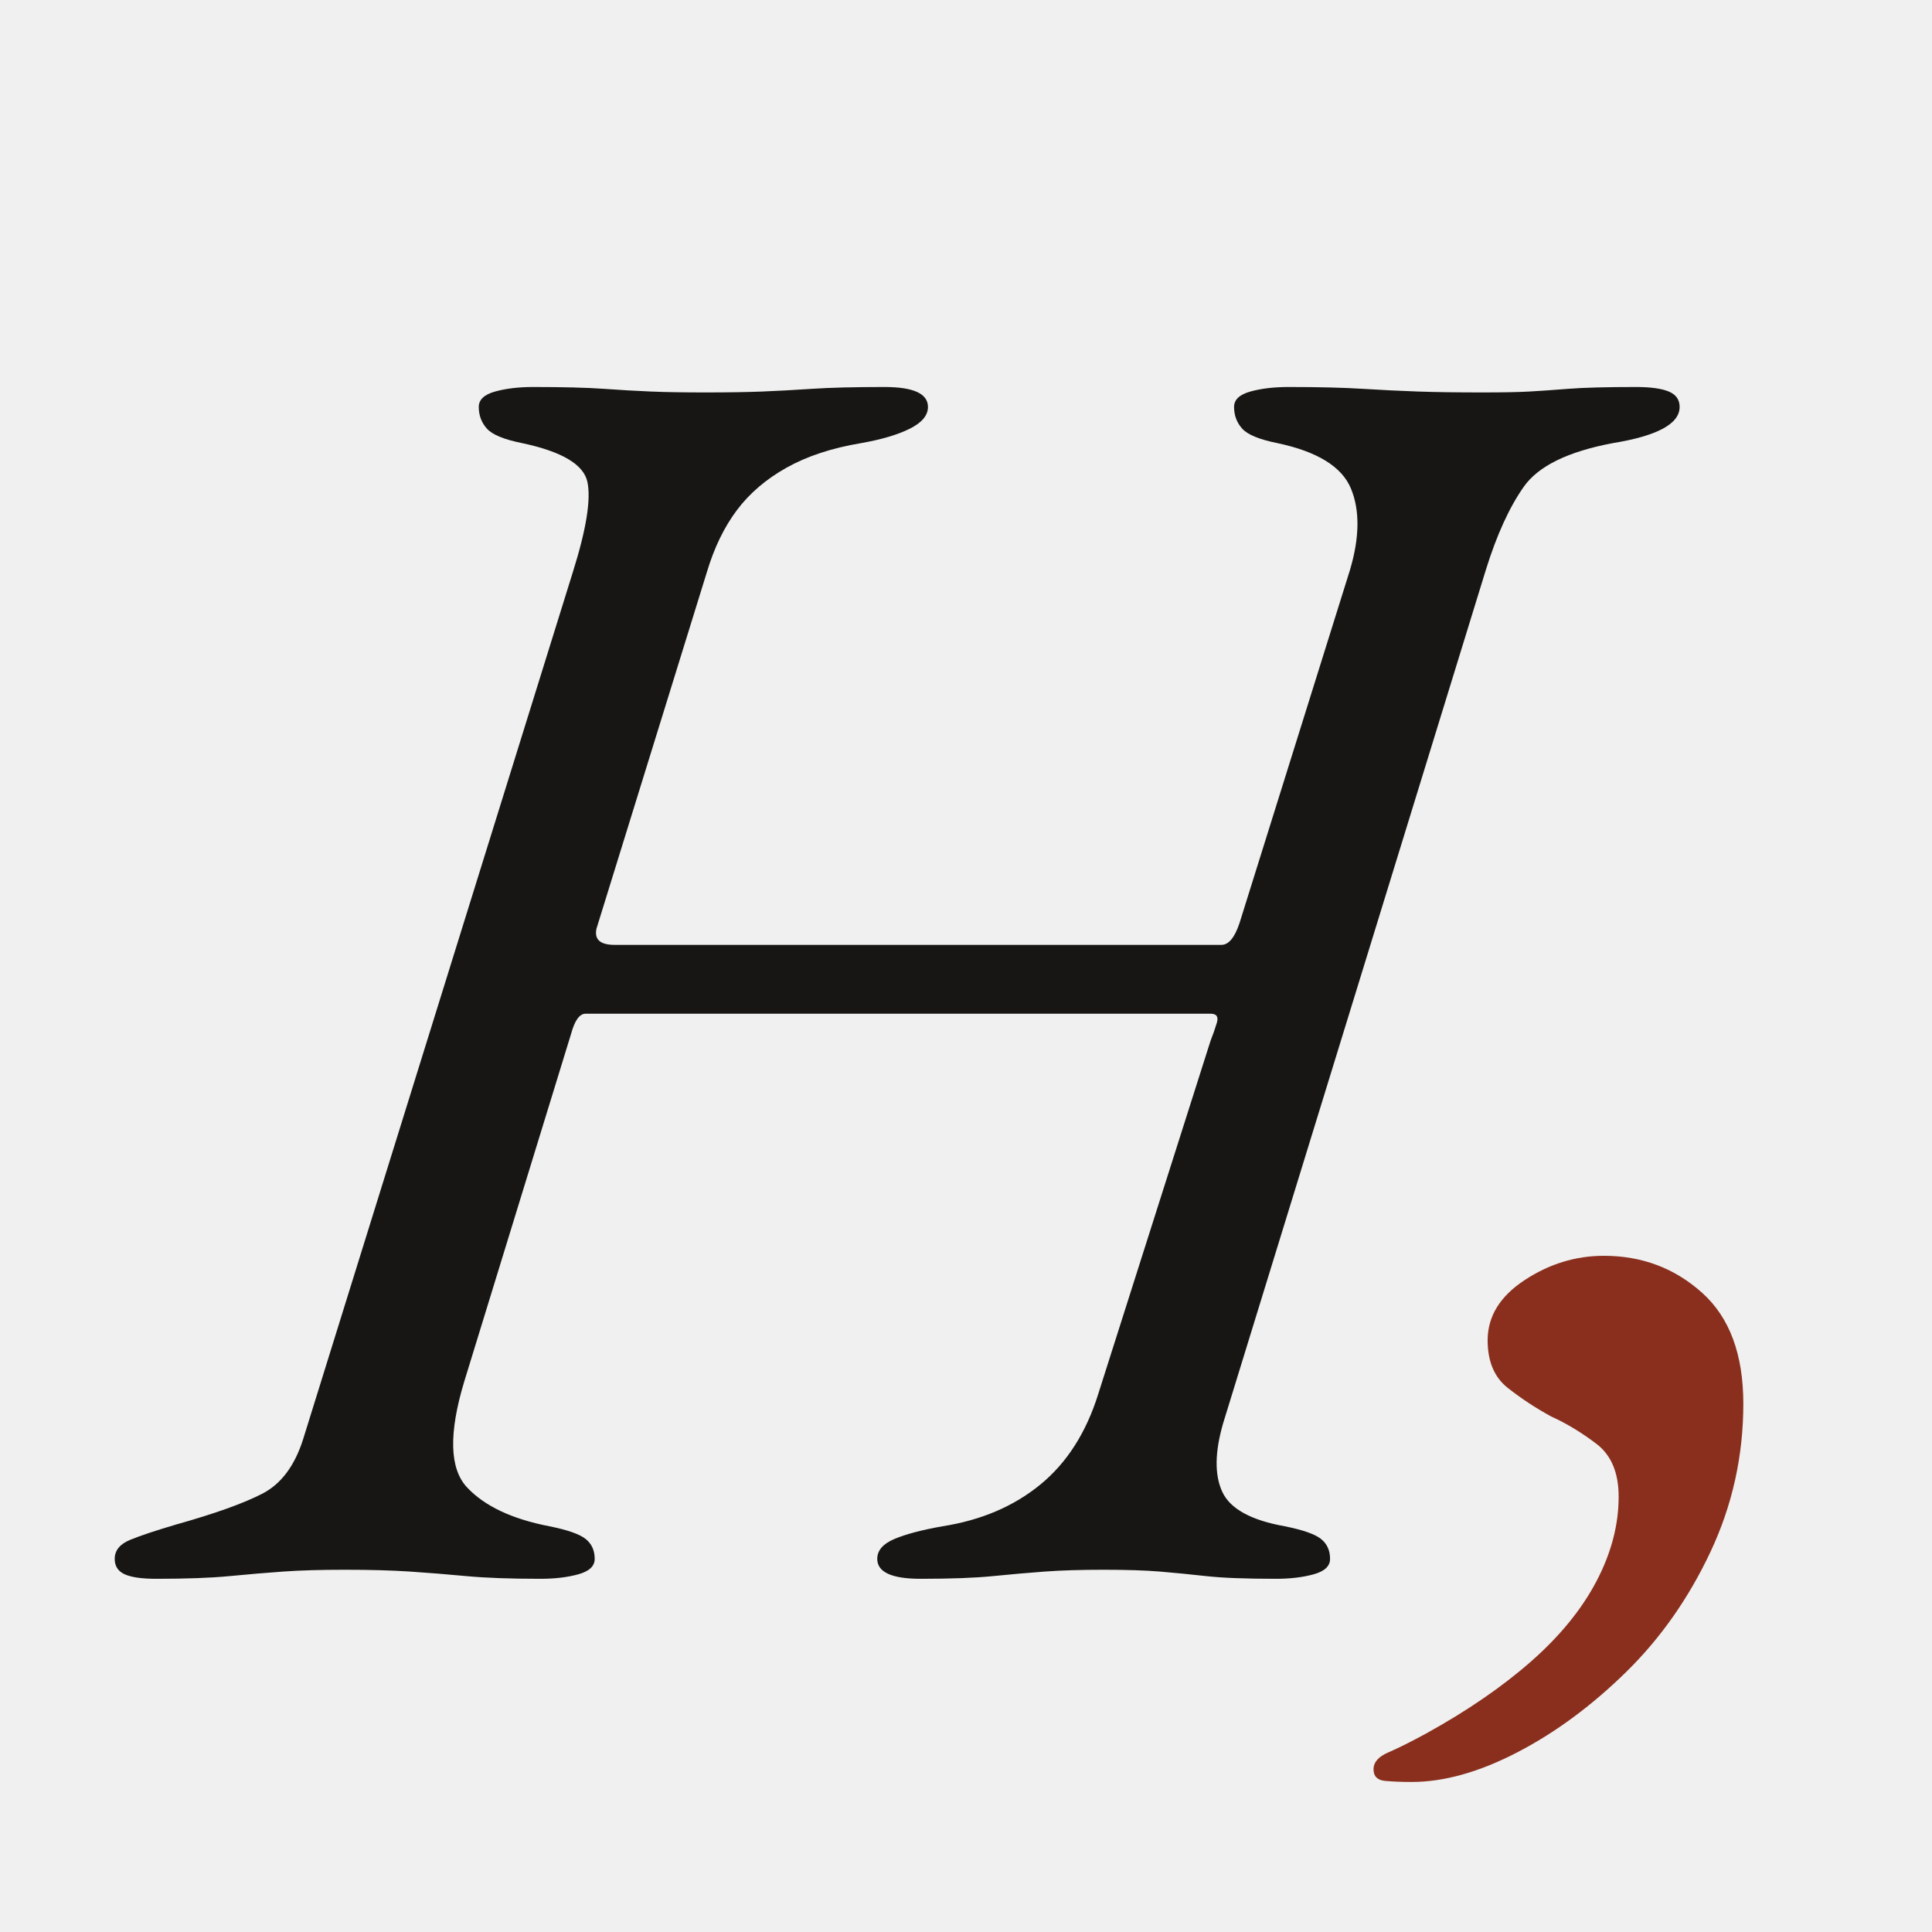
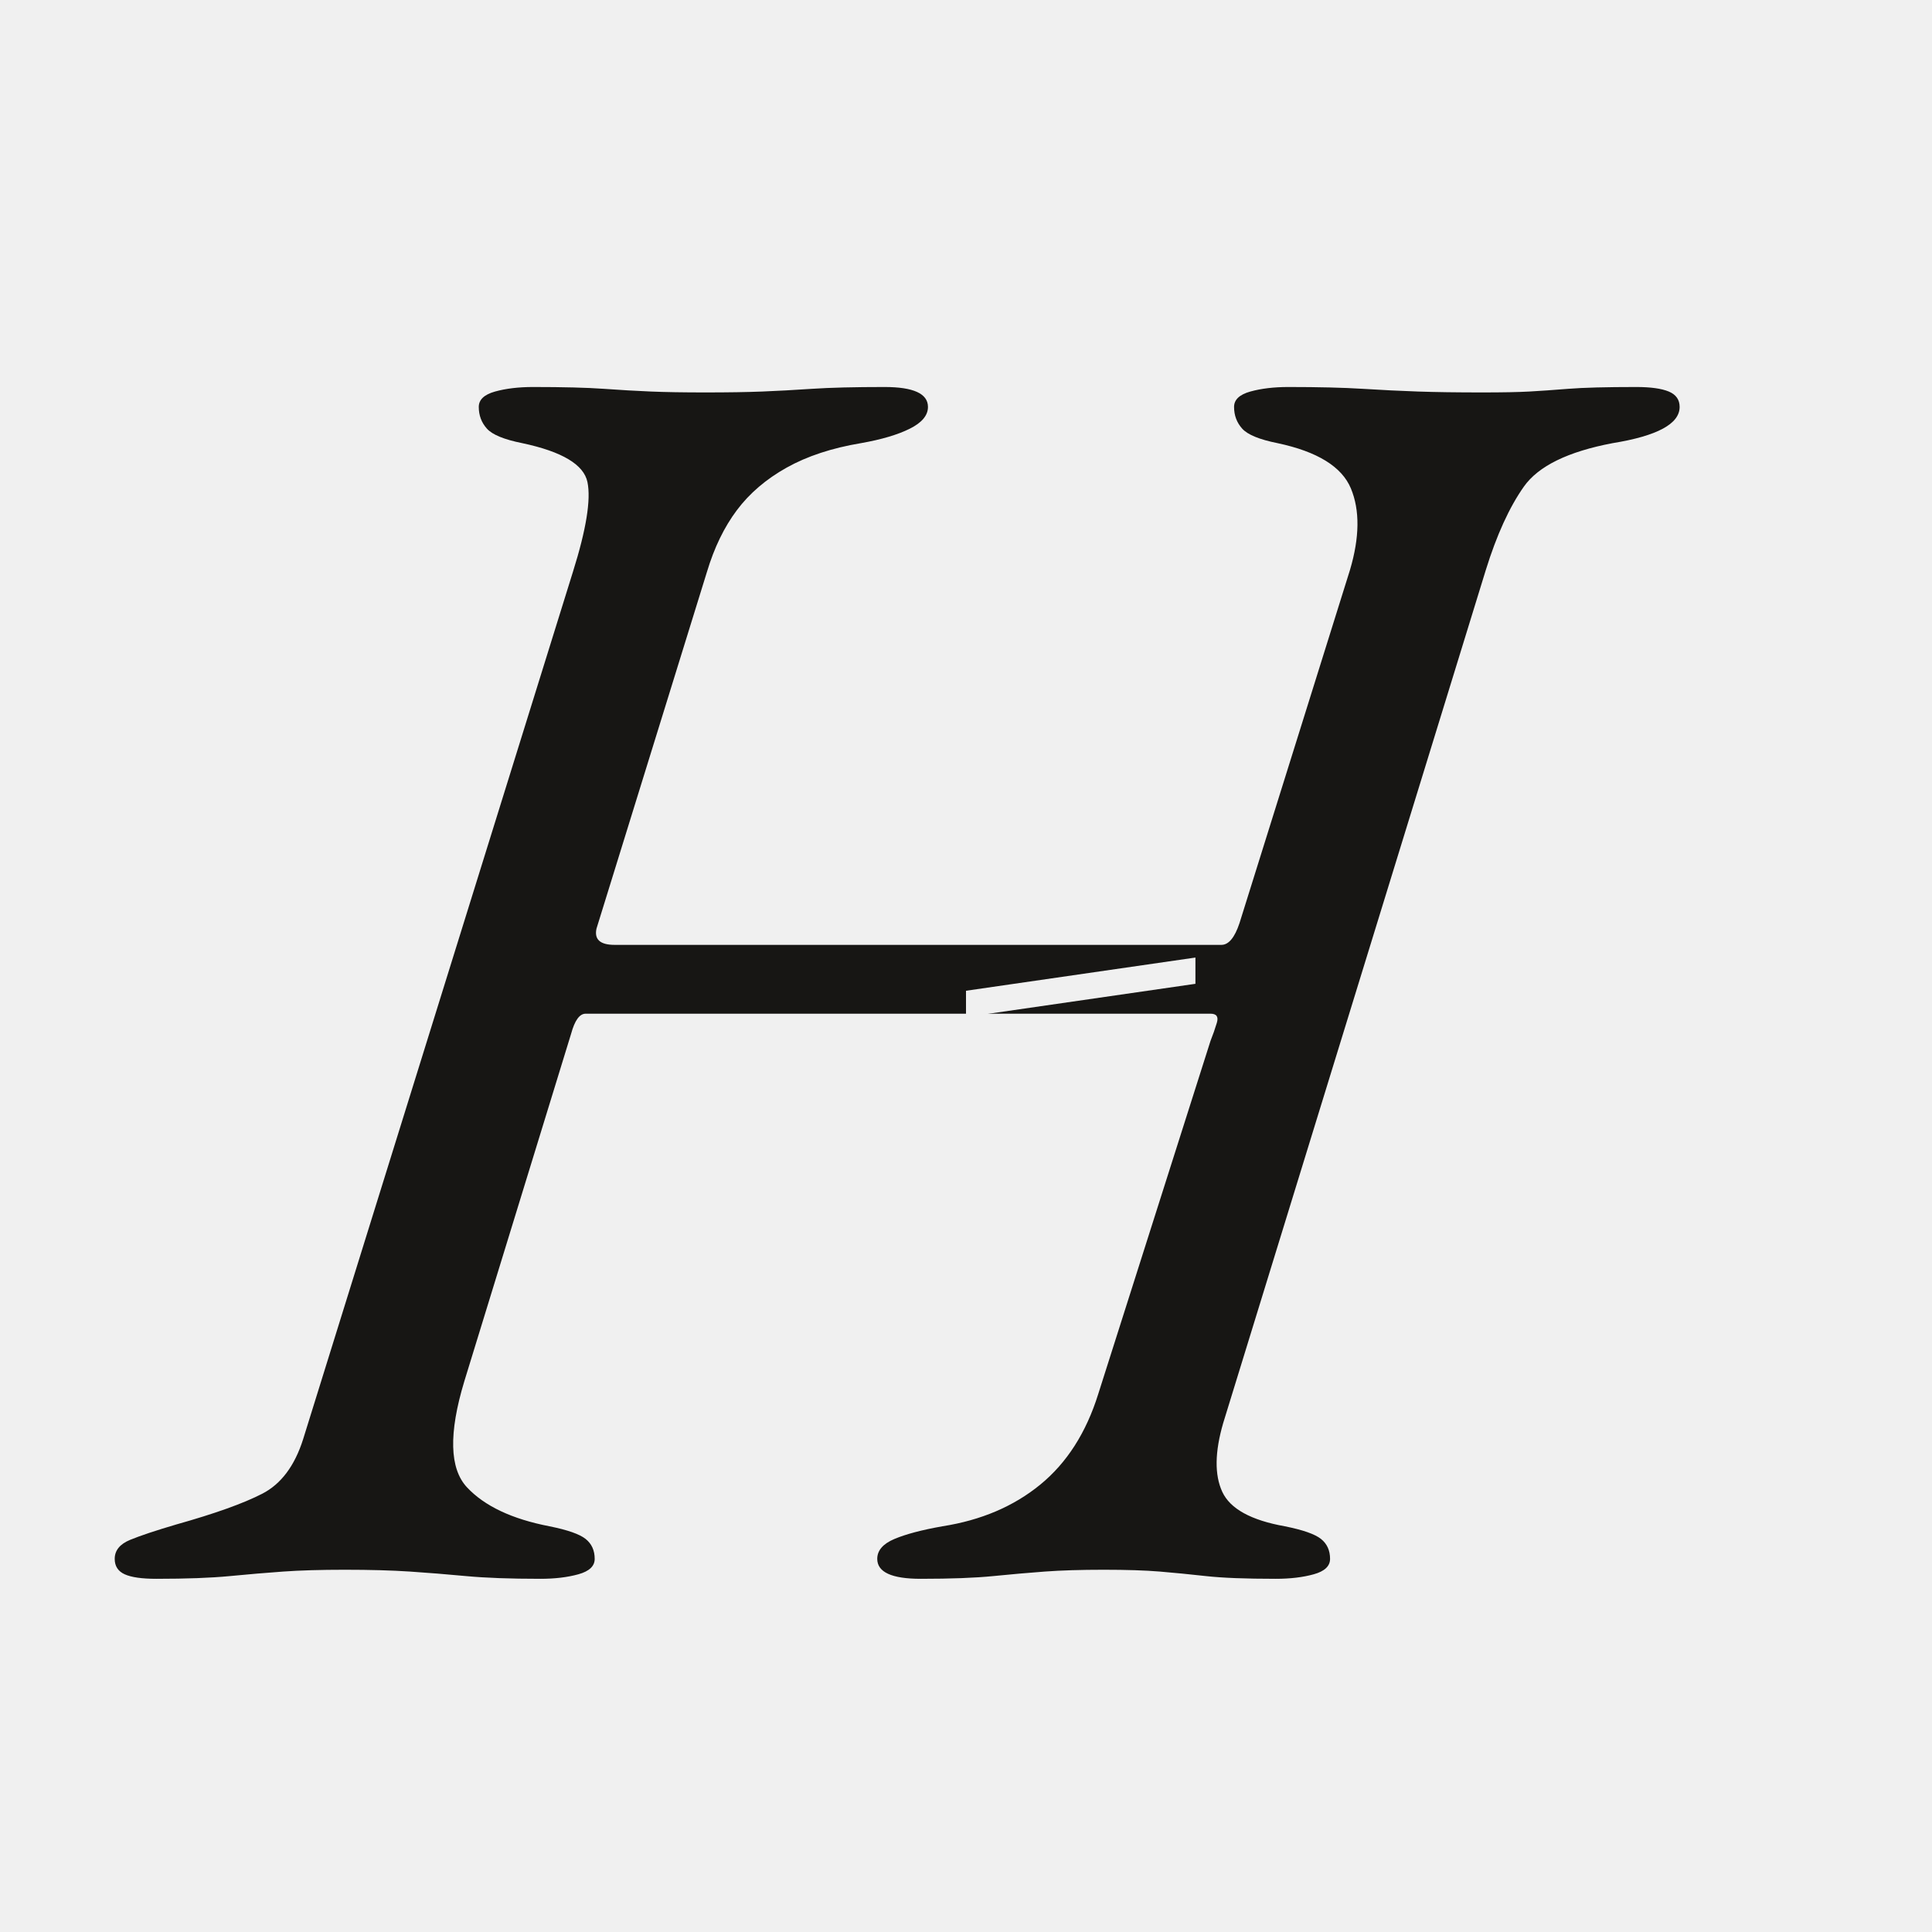
<svg xmlns="http://www.w3.org/2000/svg" width="64" height="64" viewBox="0 0 64 64">
-   <style>.ink{fill:#171614}.accent{fill:#8a2f1d}@media(prefers-color-scheme:dark){.ink{fill:#f5f2eb}.accent{fill:#c7765e}}</style>
-   <g class="ink" transform="translate(5 52) scale(.06 -.06)">
-     <path d="M3 -5Q-9 -5 -14.5 -2.5Q-20 0 -20 6Q-20 13 -11.5 16.5Q-3 20 14 25Q46 34 61.5 42.0Q77 50 84 72L233 551Q244 586 241.0 600.5Q238 615 205 622Q190 625 185.5 630.0Q181 635 181 642Q181 648 190.0 650.5Q199 653 211 653Q236 653 250.0 652.0Q264 651 276.0 650.5Q288 650 306 650Q325 650 337.5 650.5Q350 651 365.0 652.0Q380 653 405 653Q429 653 429 642Q429 635 419.0 630.0Q409 625 392 622Q368 618 351.0 608.5Q334 599 323.5 585.0Q313 571 307 551L246 354Q244 345 256 345H591Q597 345 601 357L662 552Q670 579 662.5 597.0Q655 615 622 622Q607 625 602.5 630.0Q598 635 598 642Q598 648 607.0 650.5Q616 653 628 653Q653 653 669.0 652.0Q685 651 699.5 650.5Q714 650 735 650Q752 650 761.0 650.5Q770 651 782.5 652.0Q795 653 820 653Q832 653 838.0 650.5Q844 648 844 642Q844 628 807 622Q770 615 758.0 598.0Q746 581 737 552L592 81Q585 57 591.5 43.0Q598 29 626 24Q641 21 646.0 17.0Q651 13 651 6Q651 0 642.0 -2.5Q633 -5 621 -5Q596 -5 582.5 -3.5Q569 -2 557.0 -1.0Q545 0 526 0Q507 0 493.5 -1.0Q480 -2 465.0 -3.5Q450 -5 425 -5Q401 -5 401 6Q401 13 410.5 17.0Q420 21 437 24Q469 29 491.0 47.0Q513 65 523 97L585 292Q587 297 588.5 302.0Q590 307 585 307H240Q235 307 232 296L173 104Q160 61 174.5 45.5Q189 30 220 24Q235 21 240.0 17.0Q245 13 245 6Q245 0 236.0 -2.5Q227 -5 215 -5Q190 -5 174.0 -3.5Q158 -2 143.0 -1.0Q128 0 107 0Q87 0 73.0 -1.0Q59 -2 43.5 -3.5Q28 -5 3 -5Z" />
-   </g>
-   <g class="accent" transform="translate(49 50) scale(.07 -.07)">
-     <path d="M-32 -129Q-39 -129 -44.5 -128.5Q-50 -128 -50 -123Q-50 -118 -43.0 -115.0Q-36 -112 -25 -106Q4 -90 24.5 -72.0Q45 -54 55.5 -34.0Q66 -14 66 6Q66 23 55.5 31.0Q45 39 34 44Q23 50 13.5 57.5Q4 65 4 80Q4 97 21.5 108.5Q39 120 59 120Q86 120 105.5 102.5Q125 85 125 50Q125 13 109.5 -20.0Q94 -53 69.5 -77.0Q45 -101 18.0 -115.0Q-9 -129 -32 -129Z" />
+   <style>
+     .ink { fill: #171614; }
+     @media (prefers-color-scheme: dark) { .ink { fill: #f5f2eb; } }
+   </style>
+   <defs>
+     <mask id="revision" maskUnits="userSpaceOnUse" x="0" y="0" width="64" height="64">
+       <rect width="64" height="64" fill="white" />
+       <path d="M32 32.82 39.6 31.72 39.6 32.59 32 33.69Z" fill="black" />
+     </mask>
+   </defs>
+   <g mask="url(#revision)">
+     <g class="ink" transform="translate(5 52) scale(.06 -.06)">
+       <path d="M3 -5Q-9 -5 -14.5 -2.5Q-20 0 -20 6Q-20 13 -11.5 16.5Q-3 20 14 25Q46 34 61.5 42.0Q77 50 84 72L233 551Q244 586 241.0 600.5Q238 615 205 622Q190 625 185.5 630.0Q181 635 181 642Q181 648 190.0 650.5Q199 653 211 653Q236 653 250.0 652.0Q264 651 276.0 650.5Q288 650 306 650Q325 650 337.5 650.5Q350 651 365.0 652.0Q380 653 405 653Q429 653 429 642Q429 635 419.0 630.0Q409 625 392 622Q368 618 351.0 608.5Q334 599 323.5 585.0Q313 571 307 551L246 354Q244 345 256 345H591Q597 345 601 357L662 552Q670 579 662.5 597.0Q655 615 622 622Q607 625 602.5 630.0Q598 635 598 642Q598 648 607.0 650.5Q616 653 628 653Q653 653 669.0 652.0Q685 651 699.5 650.5Q714 650 735 650Q752 650 761.0 650.5Q770 651 782.5 652.0Q795 653 820 653Q832 653 838.0 650.5Q844 648 844 642Q844 628 807 622Q770 615 758.0 598.0Q746 581 737 552L592 81Q585 57 591.5 43.0Q598 29 626 24Q641 21 646.0 17.0Q651 13 651 6Q651 0 642.0 -2.5Q633 -5 621 -5Q596 -5 582.5 -3.5Q569 -2 557.0 -1.0Q545 0 526 0Q507 0 493.5 -1.0Q480 -2 465.0 -3.5Q450 -5 425 -5Q401 -5 401 6Q401 13 410.5 17.0Q420 21 437 24Q469 29 491.0 47.0Q513 65 523 97L585 292Q587 297 588.5 302.0Q590 307 585 307H240Q235 307 232 296L173 104Q160 61 174.5 45.5Q189 30 220 24Q235 21 240.0 17.0Q245 13 245 6Q245 0 236.0 -2.5Q227 -5 215 -5Q190 -5 174.0 -3.5Q158 -2 143.0 -1.0Q128 0 107 0Q87 0 73.0 -1.0Q59 -2 43.5 -3.5Q28 -5 3 -5Z" />
+     </g>
  </g>
</svg>
